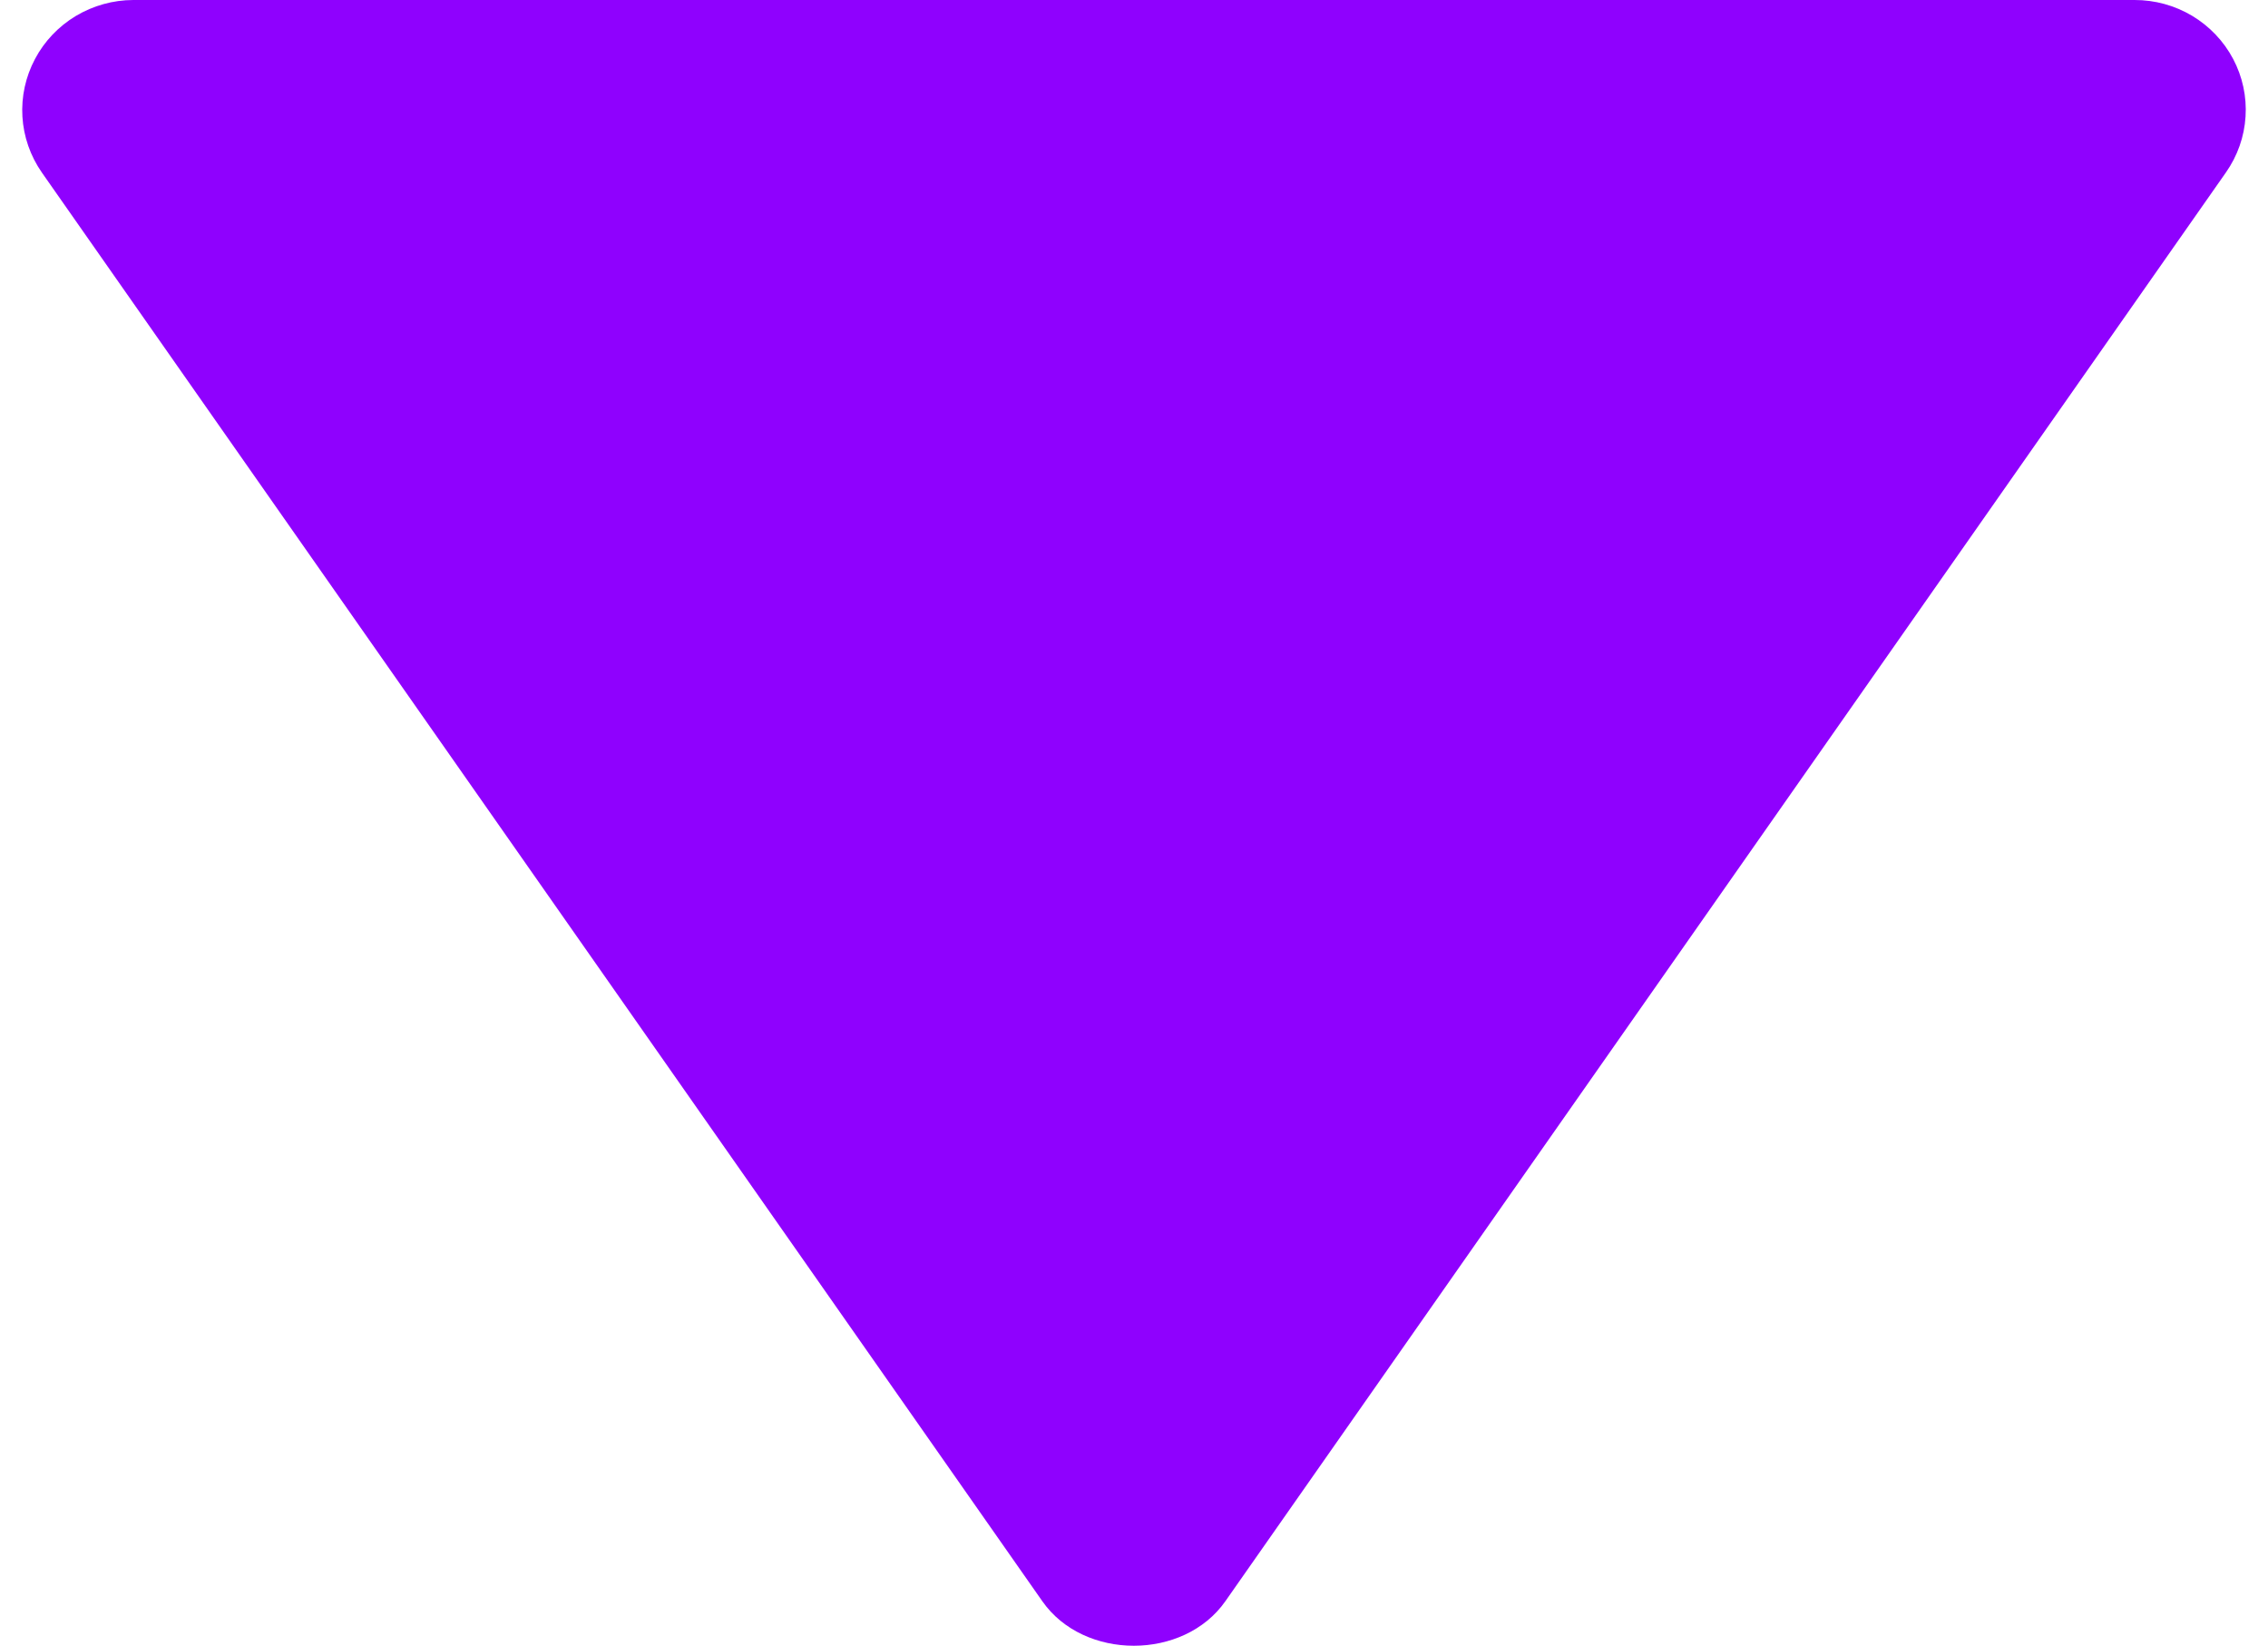
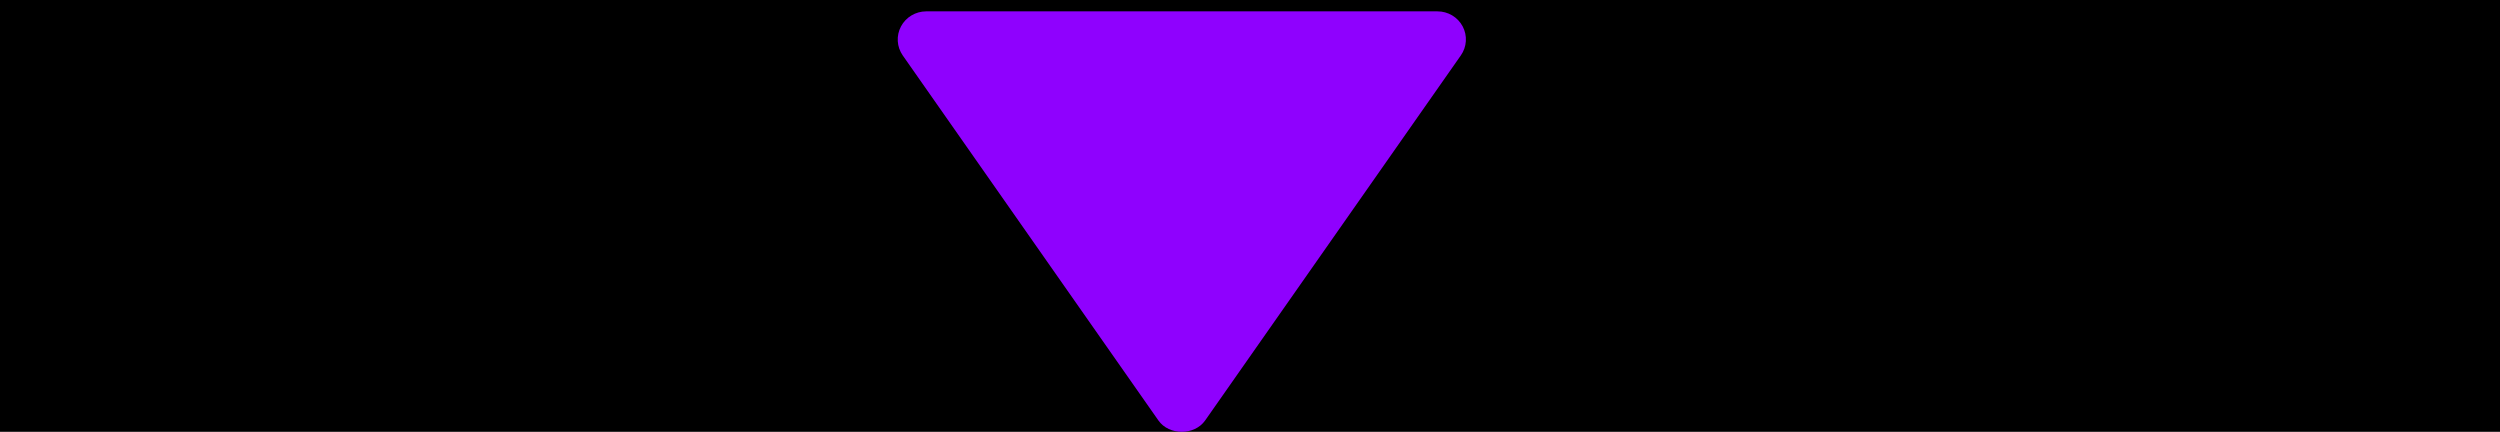
- <svg xmlns="http://www.w3.org/2000/svg" width="51" height="37" viewBox="0 0 51 37" fill="none">
-   <path d="M47.998 0L2.997 0C2.542 0.001 2.095 0.126 1.705 0.359C1.316 0.593 0.998 0.927 0.787 1.326C0.575 1.725 0.477 2.173 0.504 2.623C0.531 3.072 0.682 3.506 0.94 3.877L23.44 36.001C24.373 37.333 26.618 37.333 27.553 36.001L50.054 3.877C50.314 3.507 50.467 3.073 50.495 2.622C50.524 2.172 50.427 1.723 50.215 1.323C50.003 0.923 49.684 0.589 49.294 0.355C48.903 0.122 48.455 -0.001 47.998 0Z" fill="#8F01FE" />
+ <svg xmlns="http://www.w3.org/2000/svg" width="220" height="38" viewBox="0 0 220 38" fill="none">
+   <rect width="220" height="38" fill="black" />
+   <path d="M126.498 1L81.497 1C81.042 1.001 80.595 1.126 80.206 1.359C79.816 1.593 79.498 1.927 79.287 2.326C79.075 2.725 78.977 3.173 79.004 3.623C79.031 4.072 79.182 4.506 79.44 4.877L101.94 37.001C102.873 38.333 105.118 38.333 106.053 37.001L128.554 4.877C128.814 4.507 128.967 4.073 128.995 3.622C129.024 3.172 128.927 2.723 128.715 2.323C128.503 1.923 128.184 1.589 127.794 1.355C127.403 1.122 126.955 0.999 126.498 1Z" fill="#8F01FE" />
</svg>
